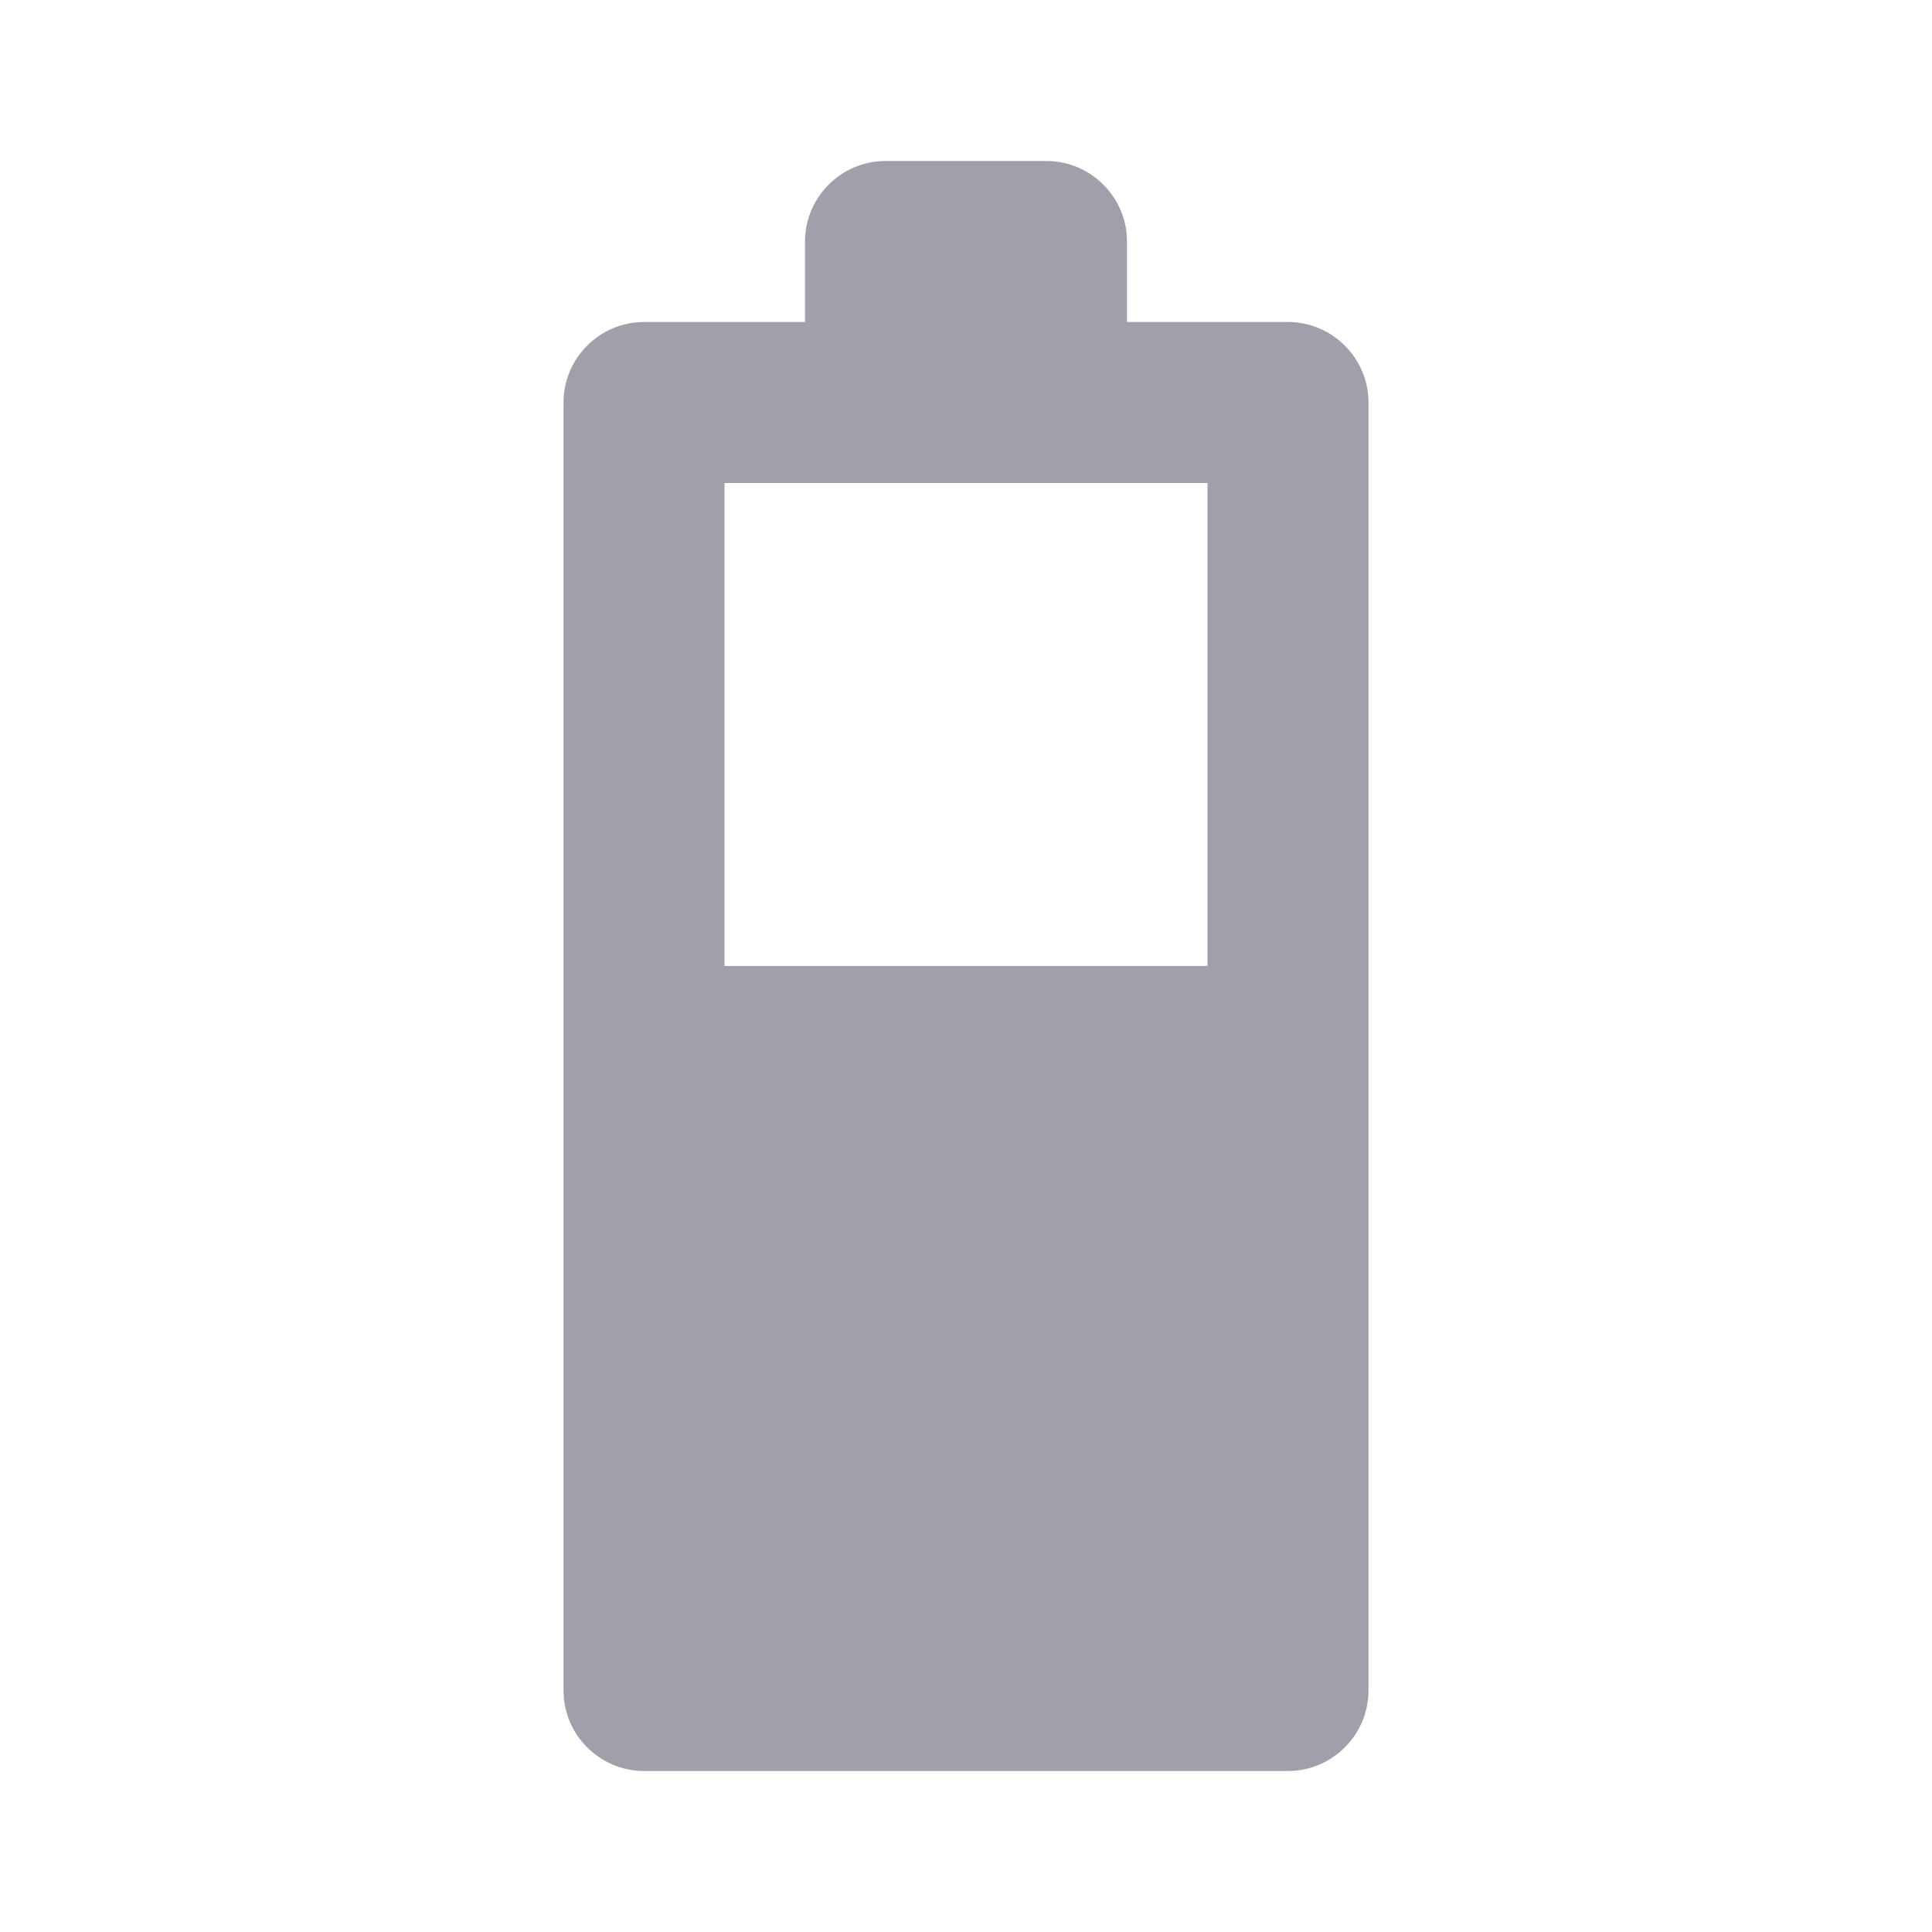
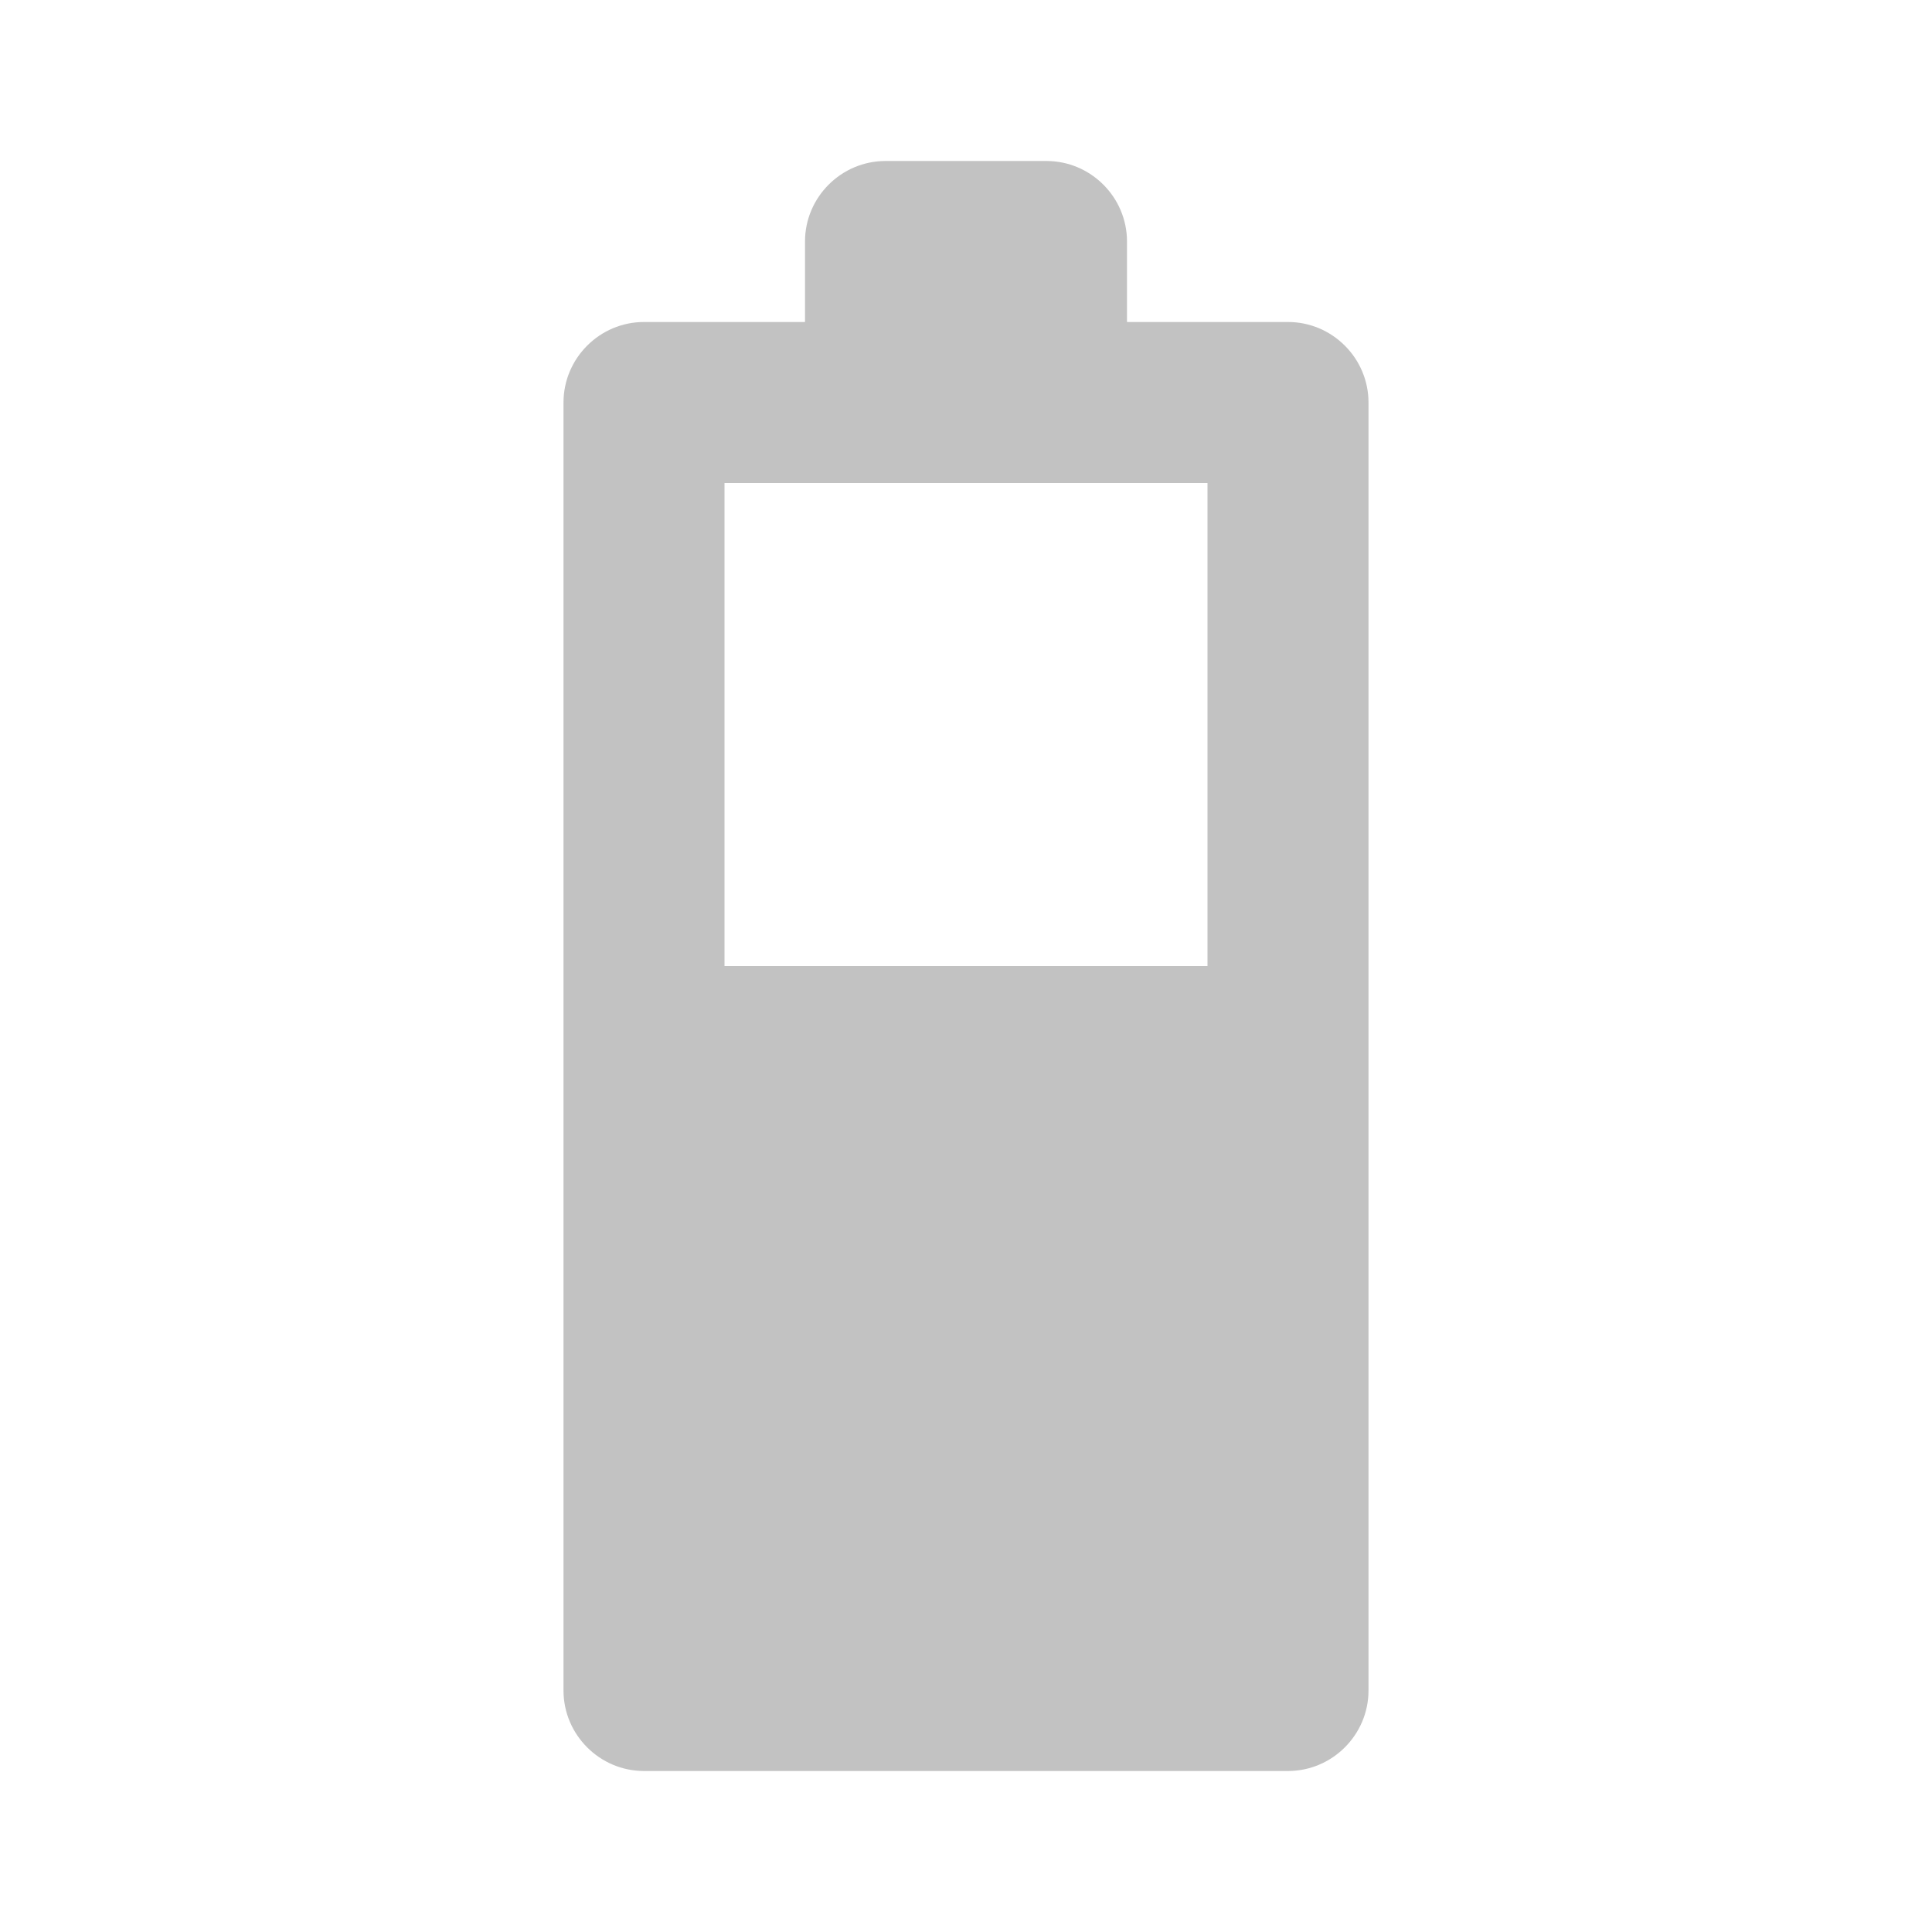
<svg xmlns="http://www.w3.org/2000/svg" width="1em" height="1em" viewBox="0 0 24 24">
-   <path fill="#A0A0AB" d="M17 5v16c0 .55-.45 1-1 1H8c-.55 0-1-.45-1-1V5c0-.55.45-1 1-1h2V3c0-.55.45-1 1-1h2c.55 0 1 .45 1 1v1h2c.55 0 1 .45 1 1m-2 1H9v6h6z" />
+   <path fill="#C2C2C2" d="M17 5v16c0 .55-.45 1-1 1H8c-.55 0-1-.45-1-1V5c0-.55.45-1 1-1h2V3c0-.55.45-1 1-1h2c.55 0 1 .45 1 1v1h2c.55 0 1 .45 1 1m-2 1H9v6h6z" />
</svg>
